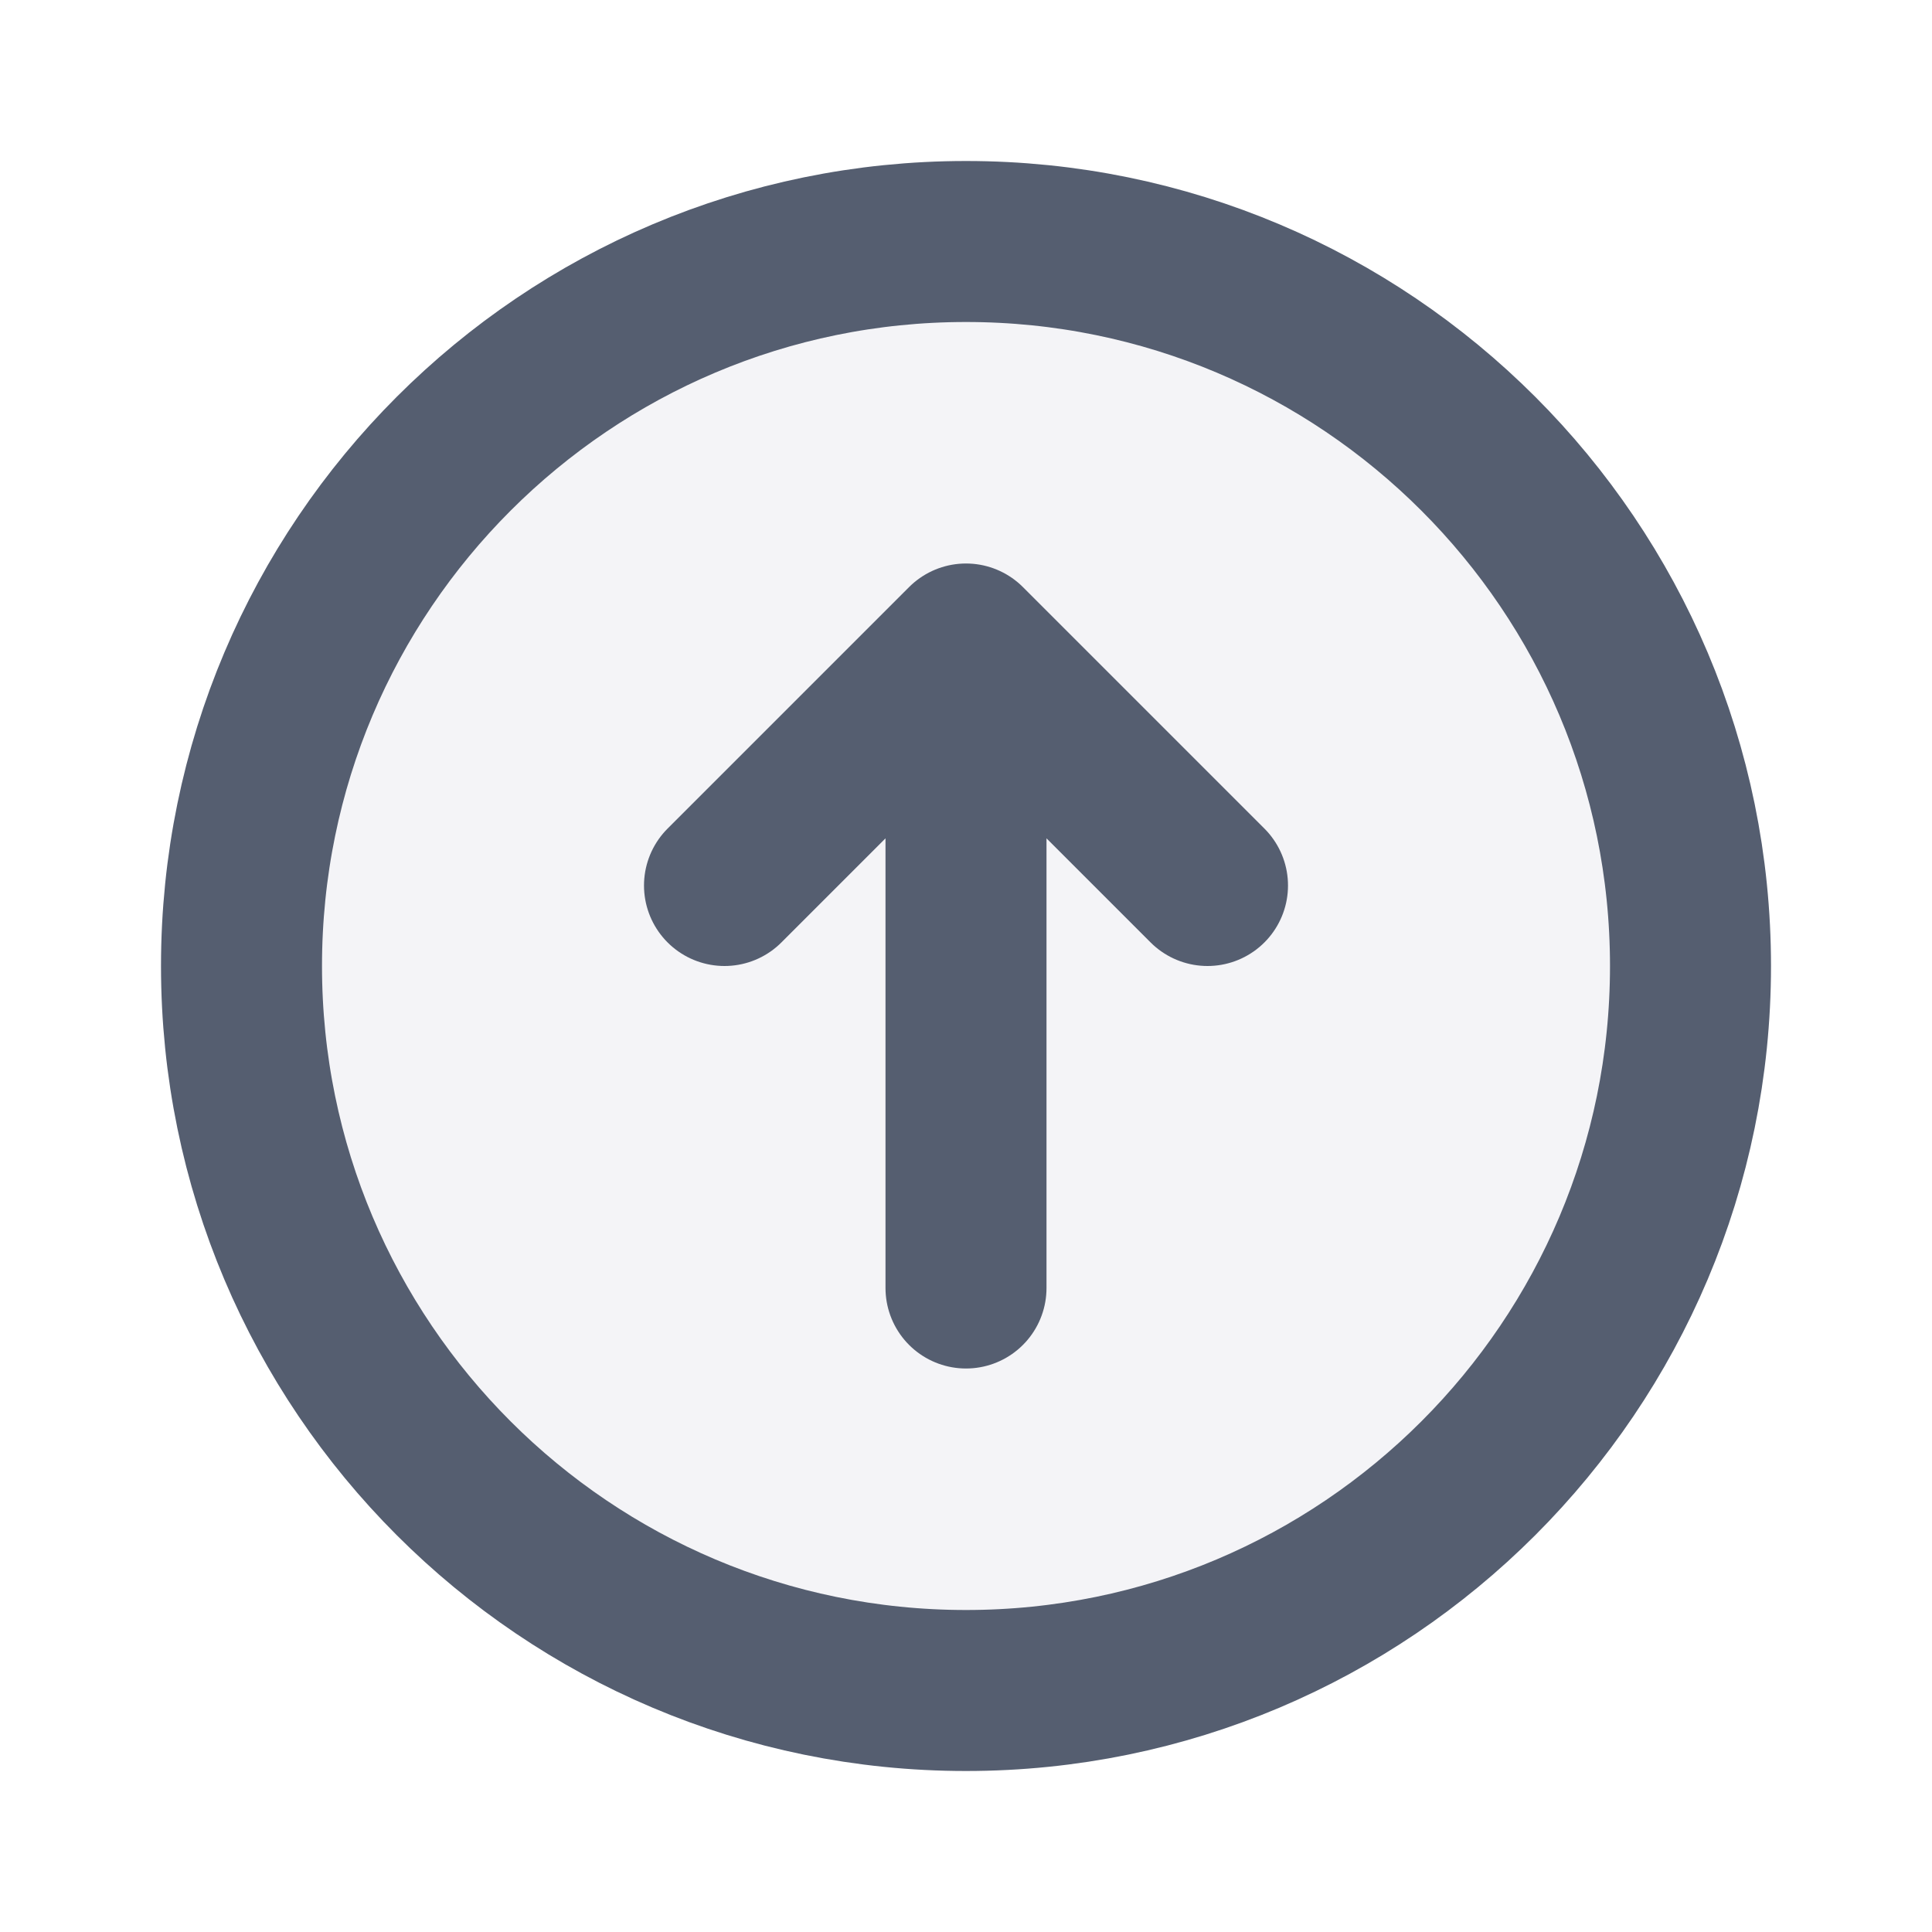
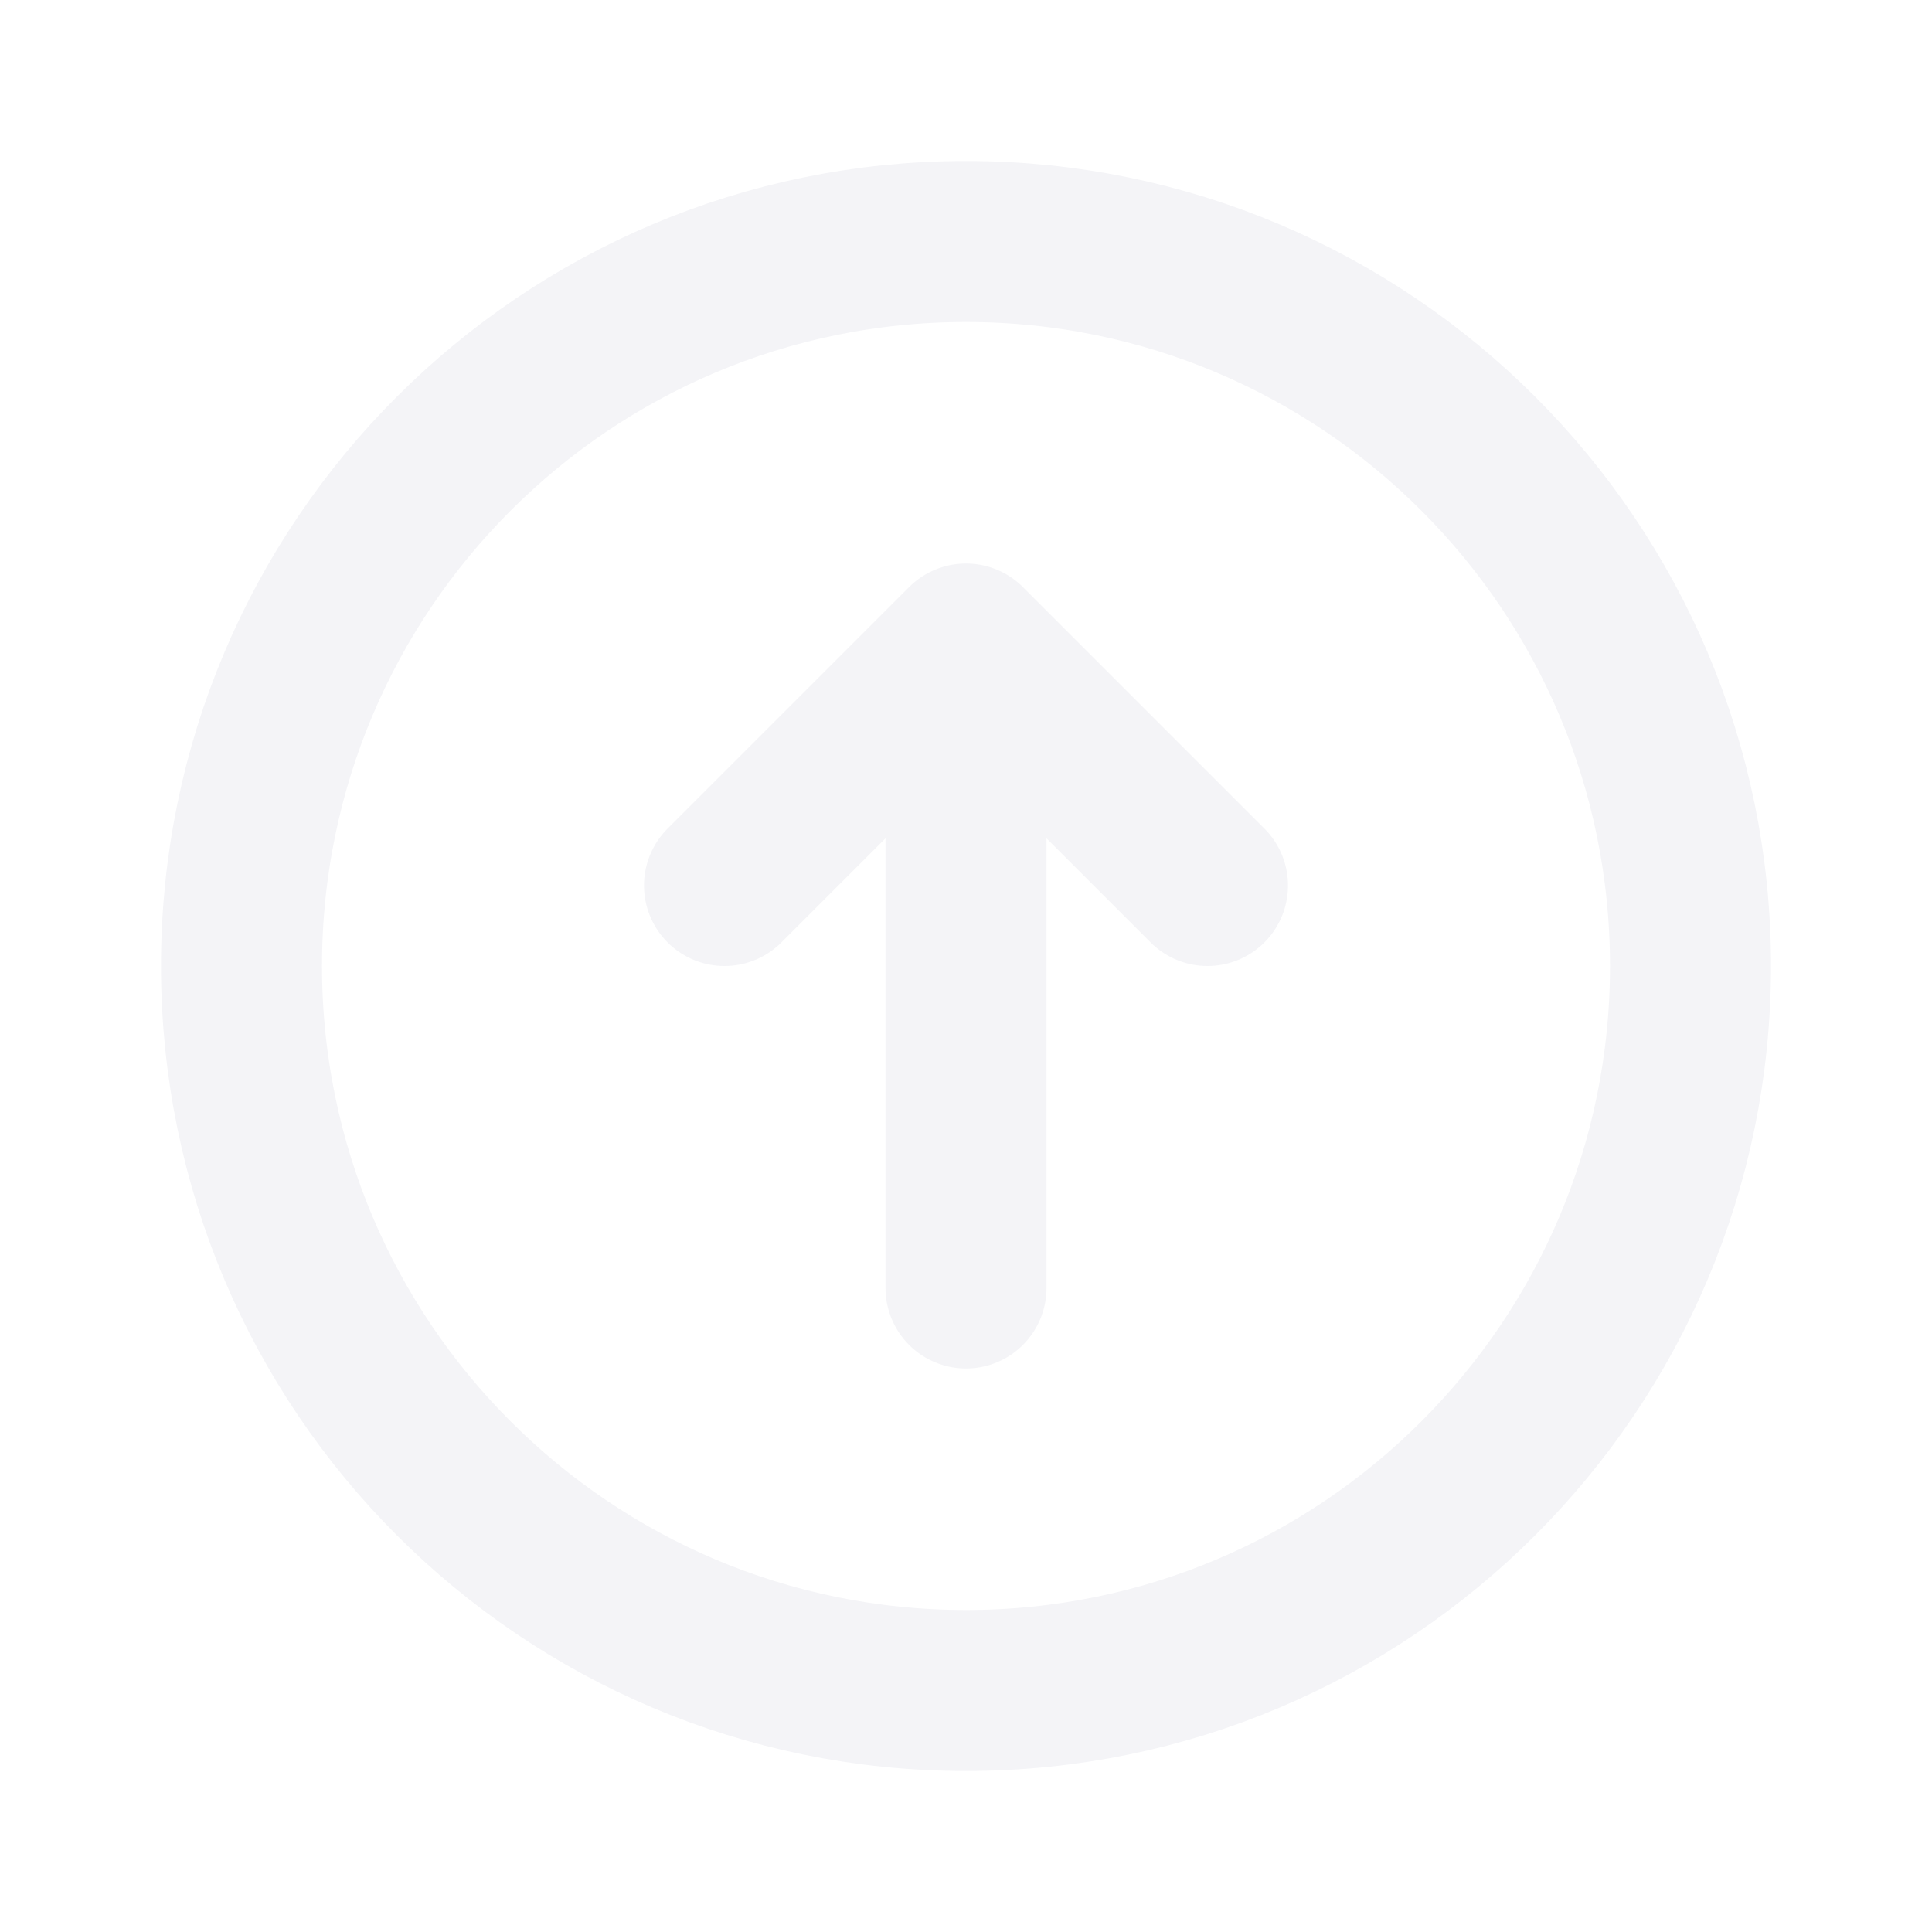
- <svg width="24" height="24" fill="#f4f4f7">
-   <path stroke="#555e70" stroke-linecap="round" stroke-linejoin="round" stroke-width="2" d="m9 11 3-3m0 0 3 3m-3-3v8m0-13a9 9 0 1 1 0 18 9 9 0 0 1 0-18Z" />
+ <svg width="24" height="24" fill="#f4f4f700">
+   <path stroke="#f4f4f7" stroke-linecap="round" stroke-linejoin="round" stroke-width="2" d="m9 11 3-3m0 0 3 3m-3-3v8m0-13a9 9 0 1 1 0 18 9 9 0 0 1 0-18Z" />
</svg>
